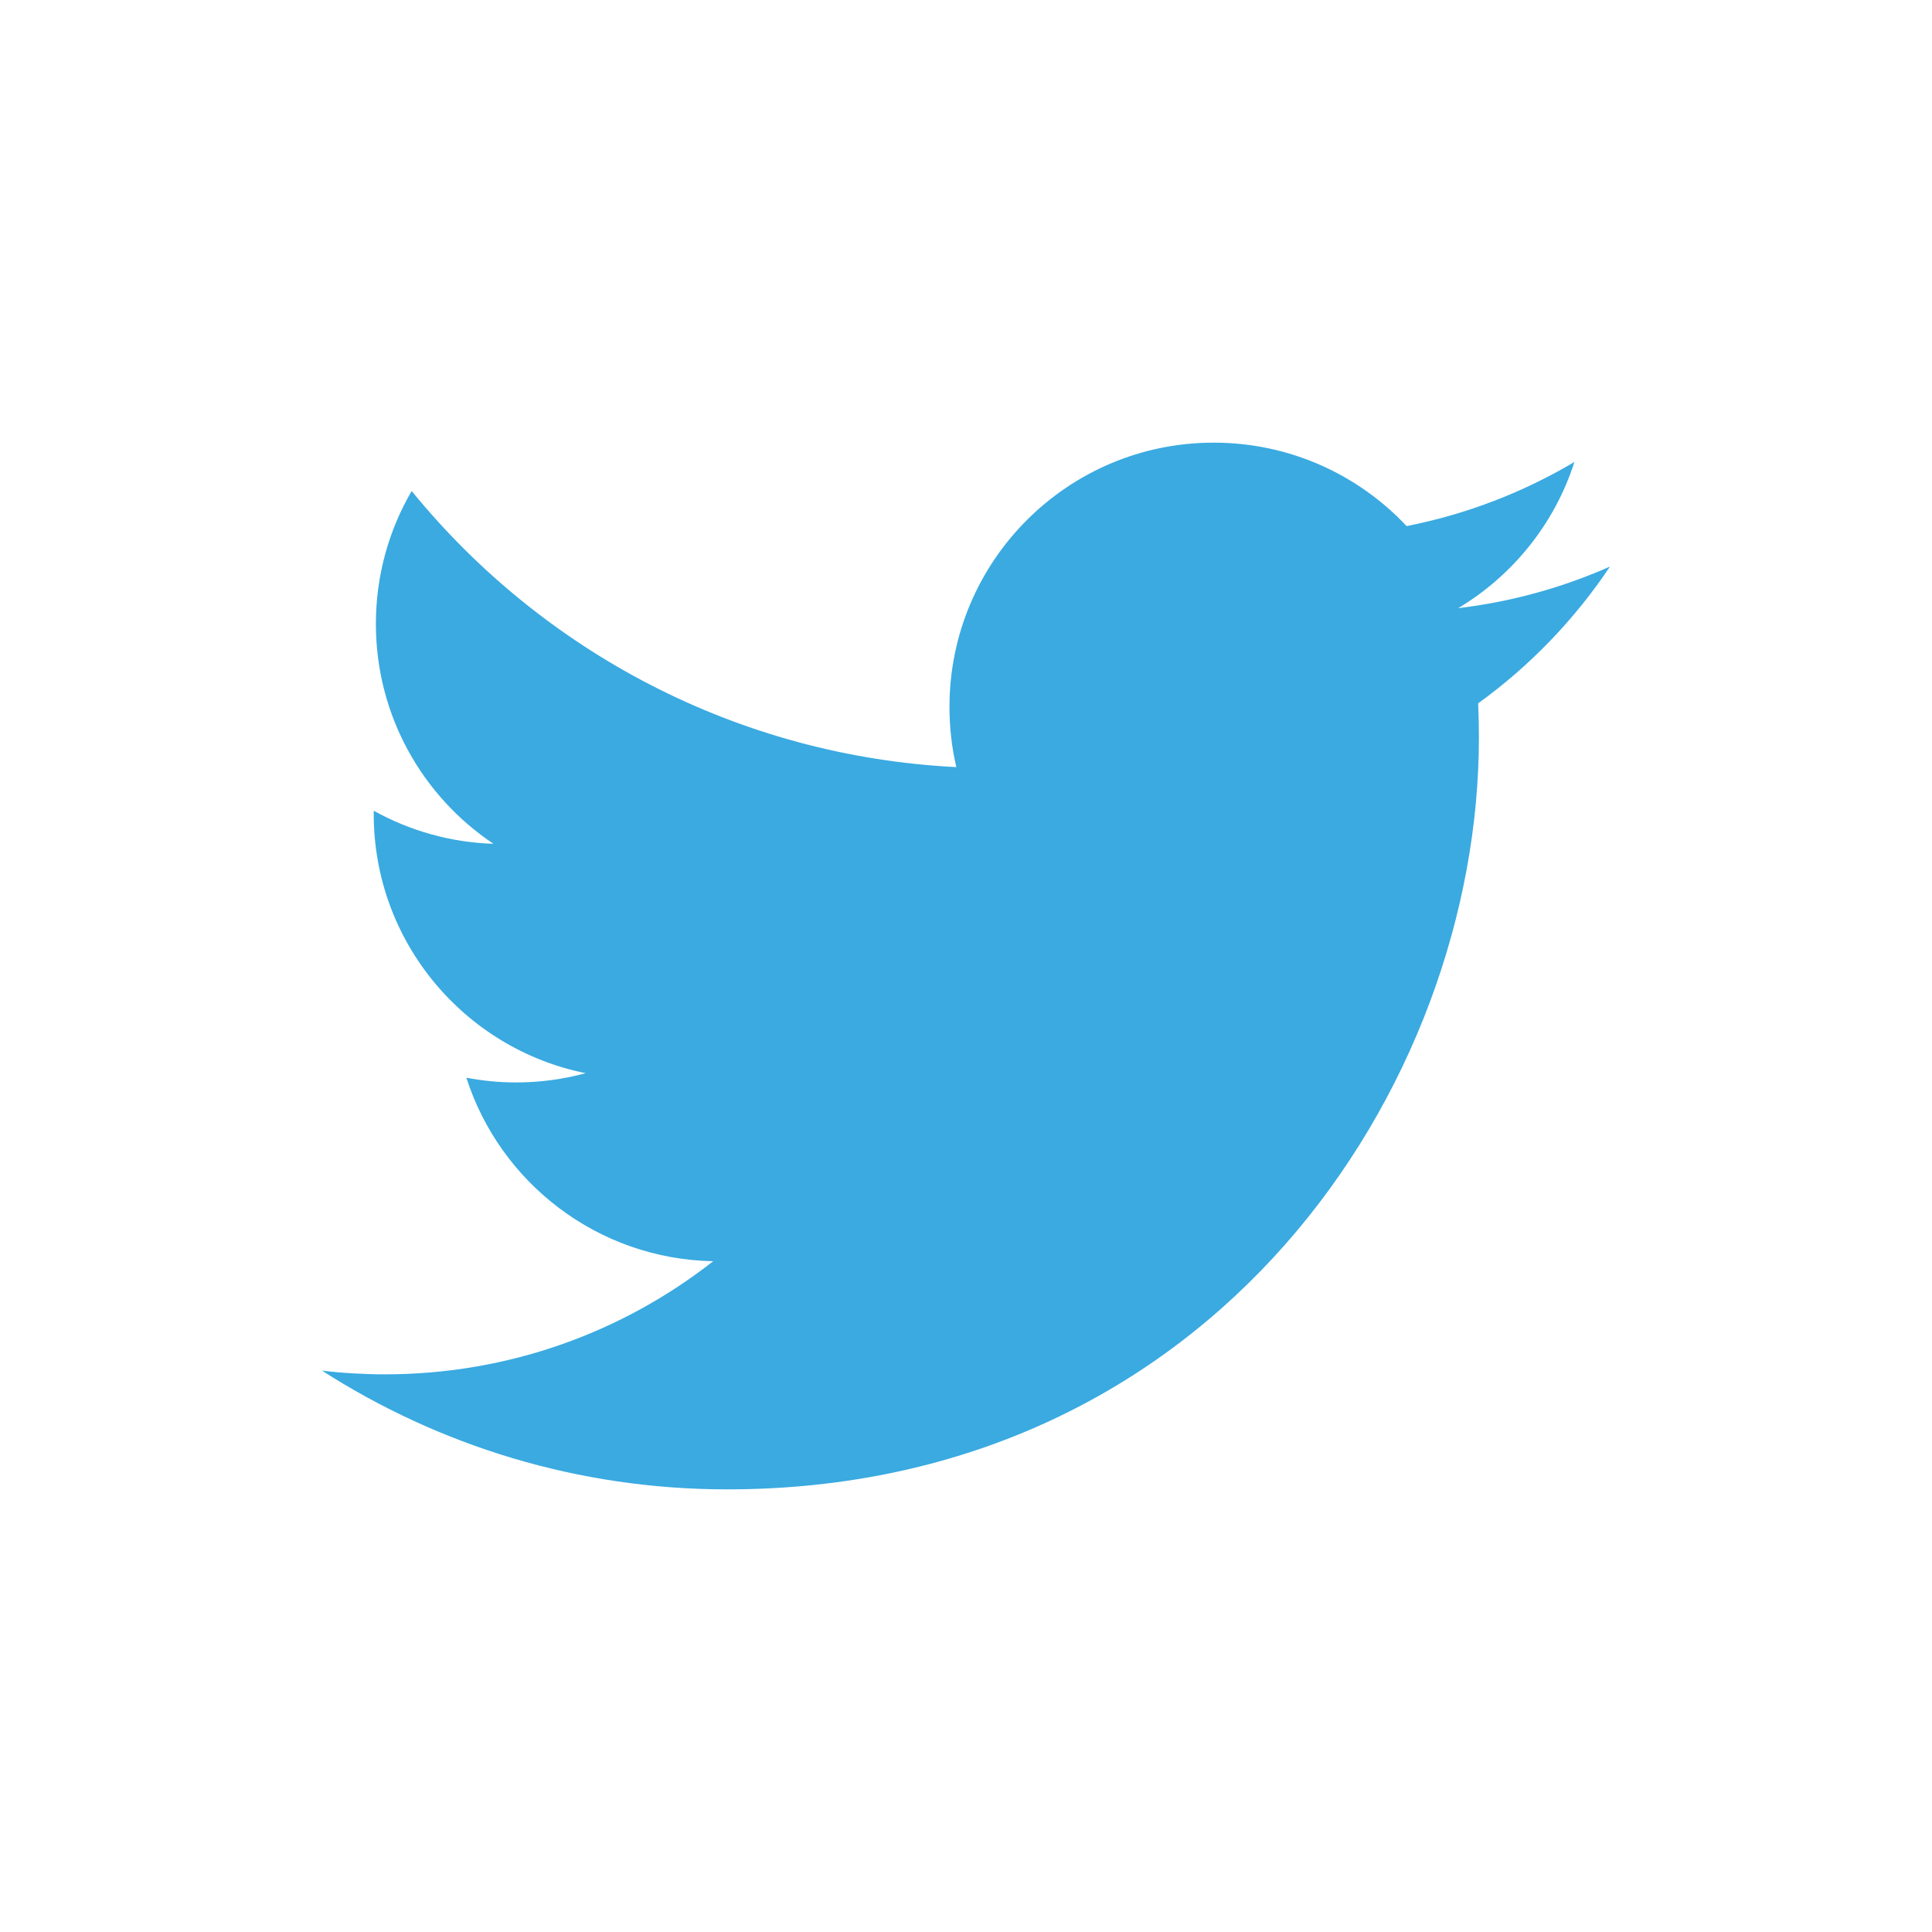
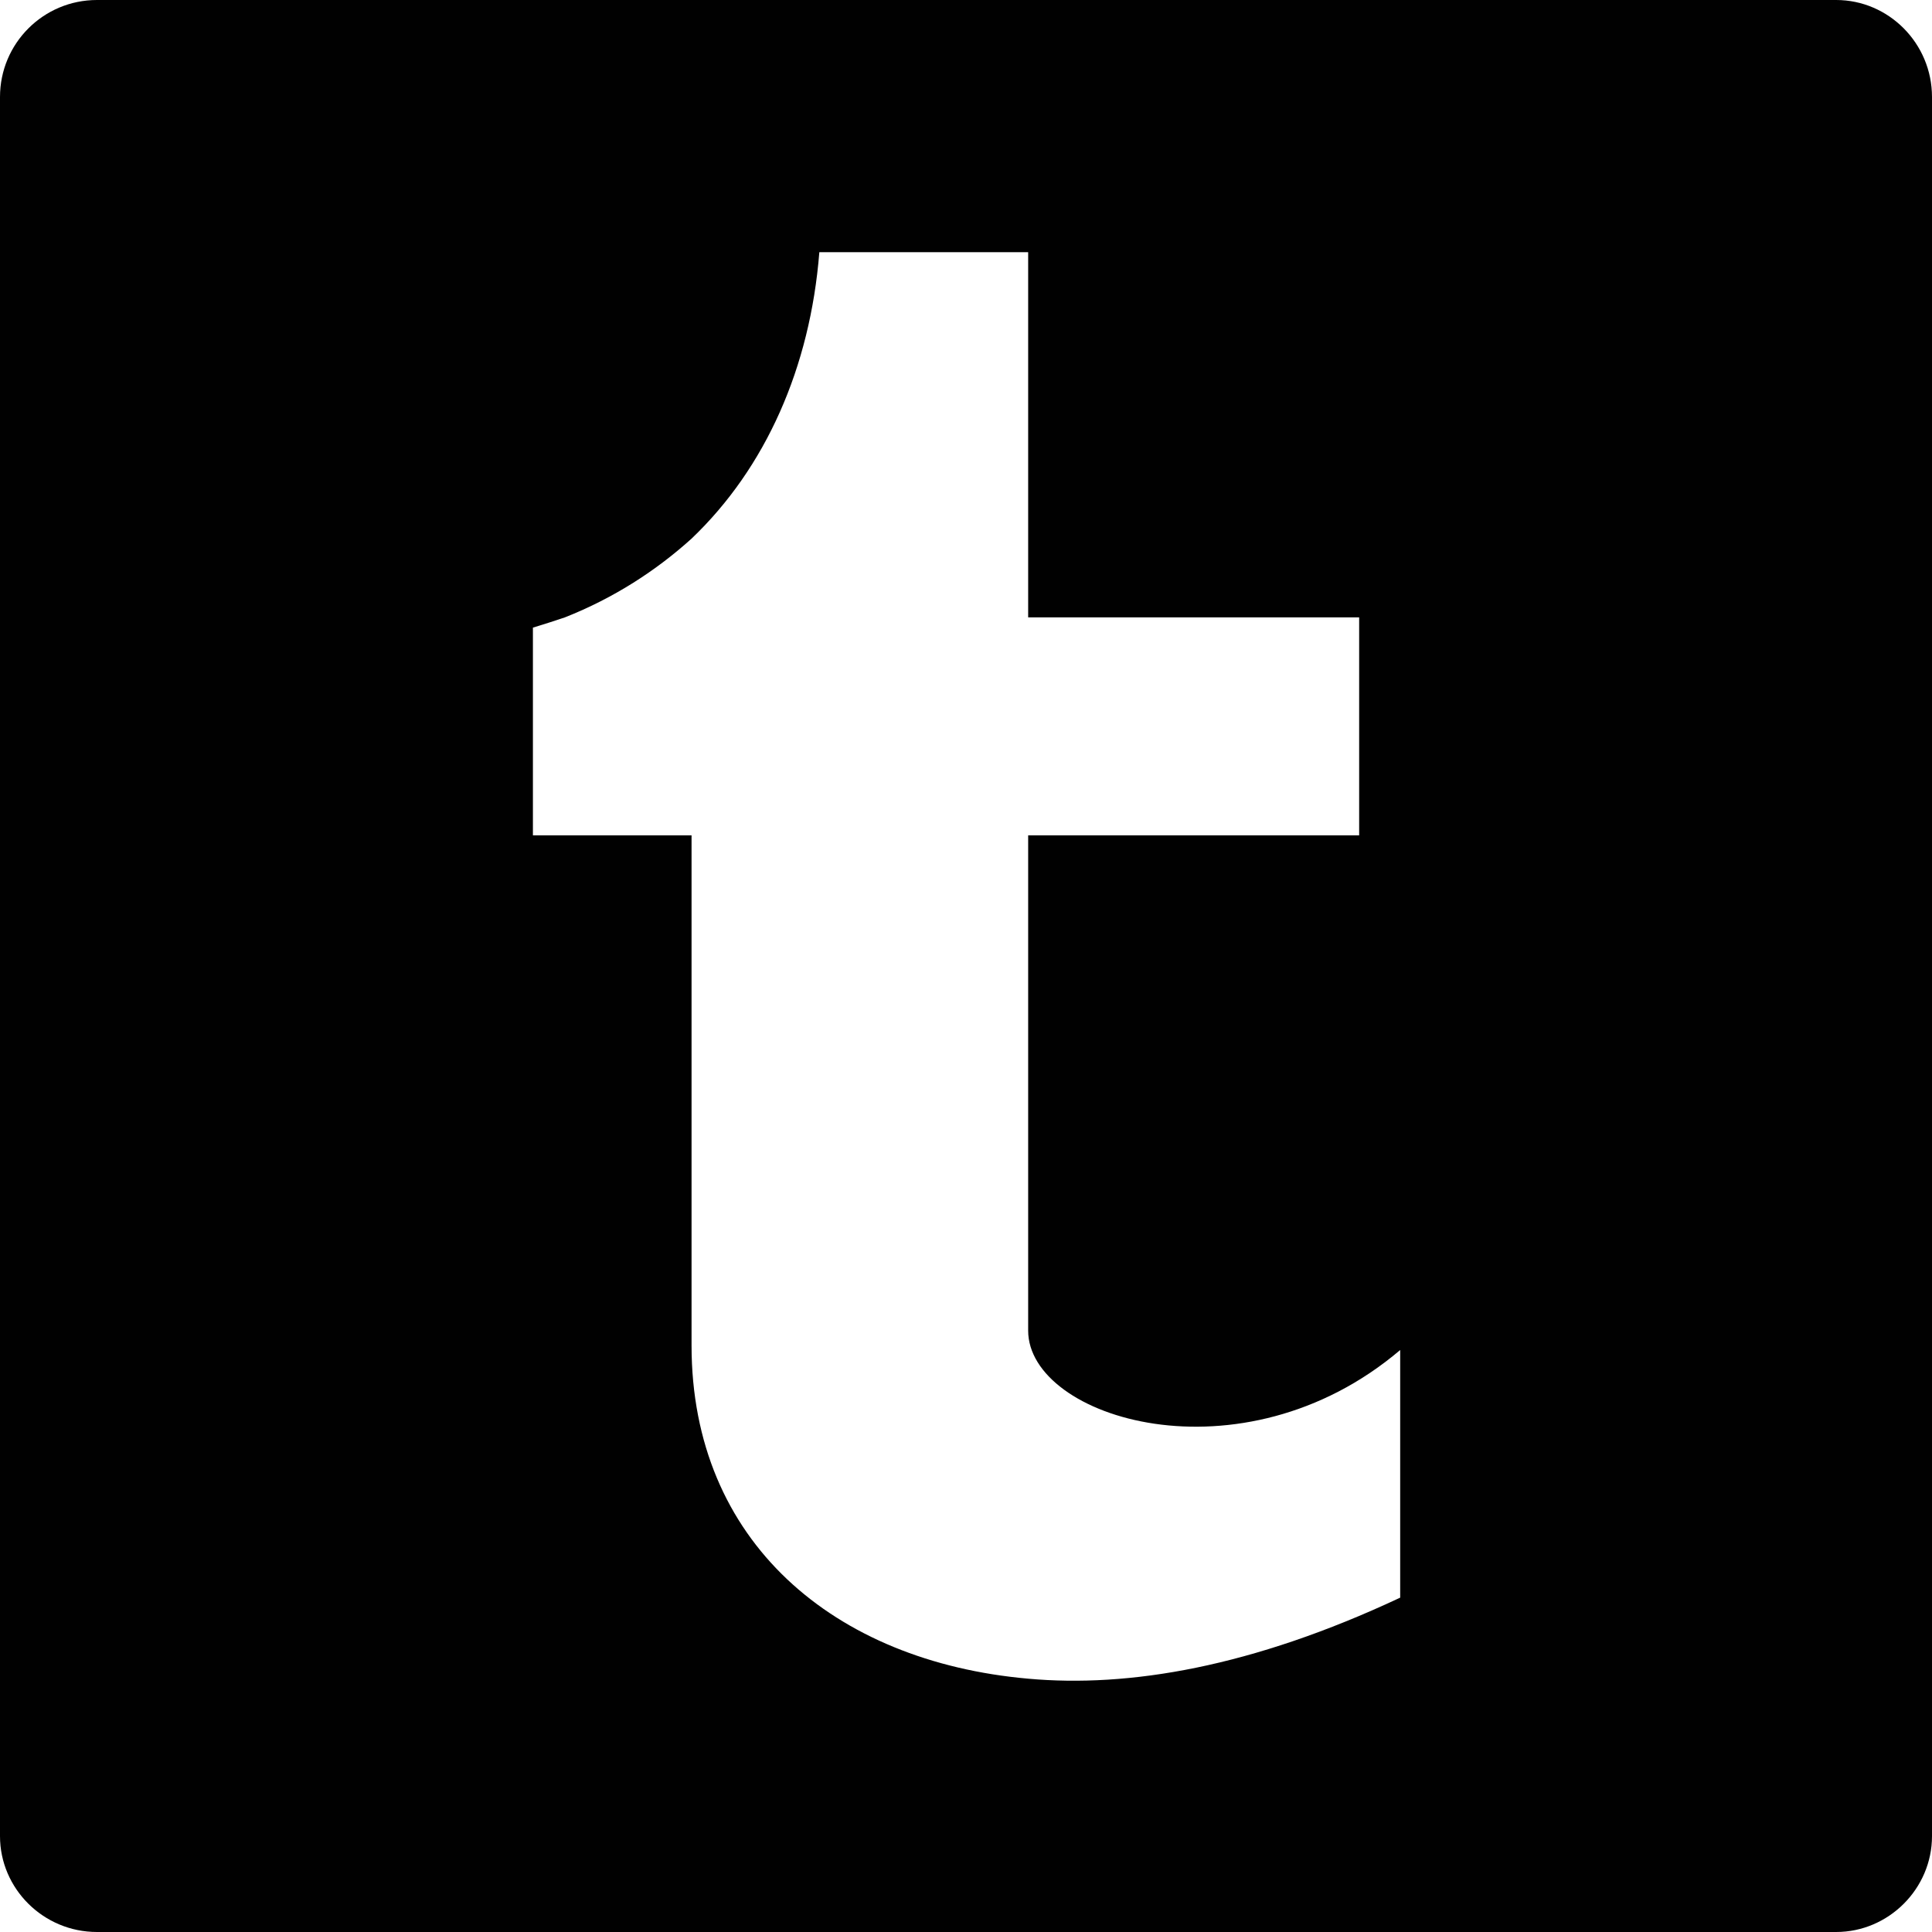
- <svg xmlns="http://www.w3.org/2000/svg" width="300" height="300">
-   <path d="m 250,87.974 c -7.358,3.264 -15.267,5.469 -23.566,6.461 8.471,-5.078 14.978,-13.119 18.041,-22.701 -7.929,4.703 -16.71,8.117 -26.057,9.957 -7.484,-7.975 -18.148,-12.957 -29.95,-12.957 -22.66,0 -41.033,18.371 -41.033,41.031 0,3.216 0.363,6.348 1.062,9.351 -34.102,-1.711 -64.336,-18.047 -84.574,-42.872 -3.532,6.06 -5.556,13.108 -5.556,20.628 0,14.236 7.244,26.795 18.254,34.153 -6.726,-0.213 -13.053,-2.059 -18.585,-5.132 -0.004,0.171 -0.004,0.343 -0.004,0.516 0,19.88 14.144,36.464 32.915,40.234 -3.443,0.938 -7.068,1.439 -10.81,1.439 -2.644,0 -5.214,-0.258 -7.72,-0.736 5.222,16.301 20.375,28.165 38.331,28.495 -14.043,11.006 -31.735,17.565 -50.96,17.565 -3.312,0 -6.578,-0.194 -9.788,-0.574 18.159,11.643 39.727,18.437 62.899,18.437 75.473,0 116.746,-62.524 116.746,-116.747 0,-1.779 -0.04,-3.548 -0.119,-5.309 8.017,-5.784 14.973,-13.011 20.474,-21.239 z" style="fill:#3aaae1" />
+ <svg xmlns="http://www.w3.org/2000/svg" enable-background="new 0 0 512 512" height="512px" id="Layer_1" version="1.1" viewBox="0 0 512 512" width="512px" xml:space="preserve">
+   <g>
+     <path clip-rule="evenodd" d="M25.701,0h460.897C500.509,0,512,11.492,512,25.707v460.892   c0,13.91-11.491,25.401-25.401,25.401H25.701C11.492,512,0,500.509,0,486.599V25.707C0,11.492,11.492,0,25.701,0L25.701,0z    M272.473,444.869c26.621,2.418,59.277-3.028,98.589-21.475v-65.623c-42.019,35.685-98.589,18.137-98.589-5.146v-131.25h87.717   v-57.763h-87.717V66.837h-55.34c-2.418,30.542-14.209,57.153-33.865,75.905c-9.373,8.469-20.565,15.729-33.565,20.87   c-2.729,0.904-5.446,1.813-8.474,2.718v55.045h42.04v135.188C183.268,408.575,221.07,440.332,272.473,444.869L272.473,444.869z" fill="#010101" fill-rule="evenodd" />
+   </g>
</svg>
